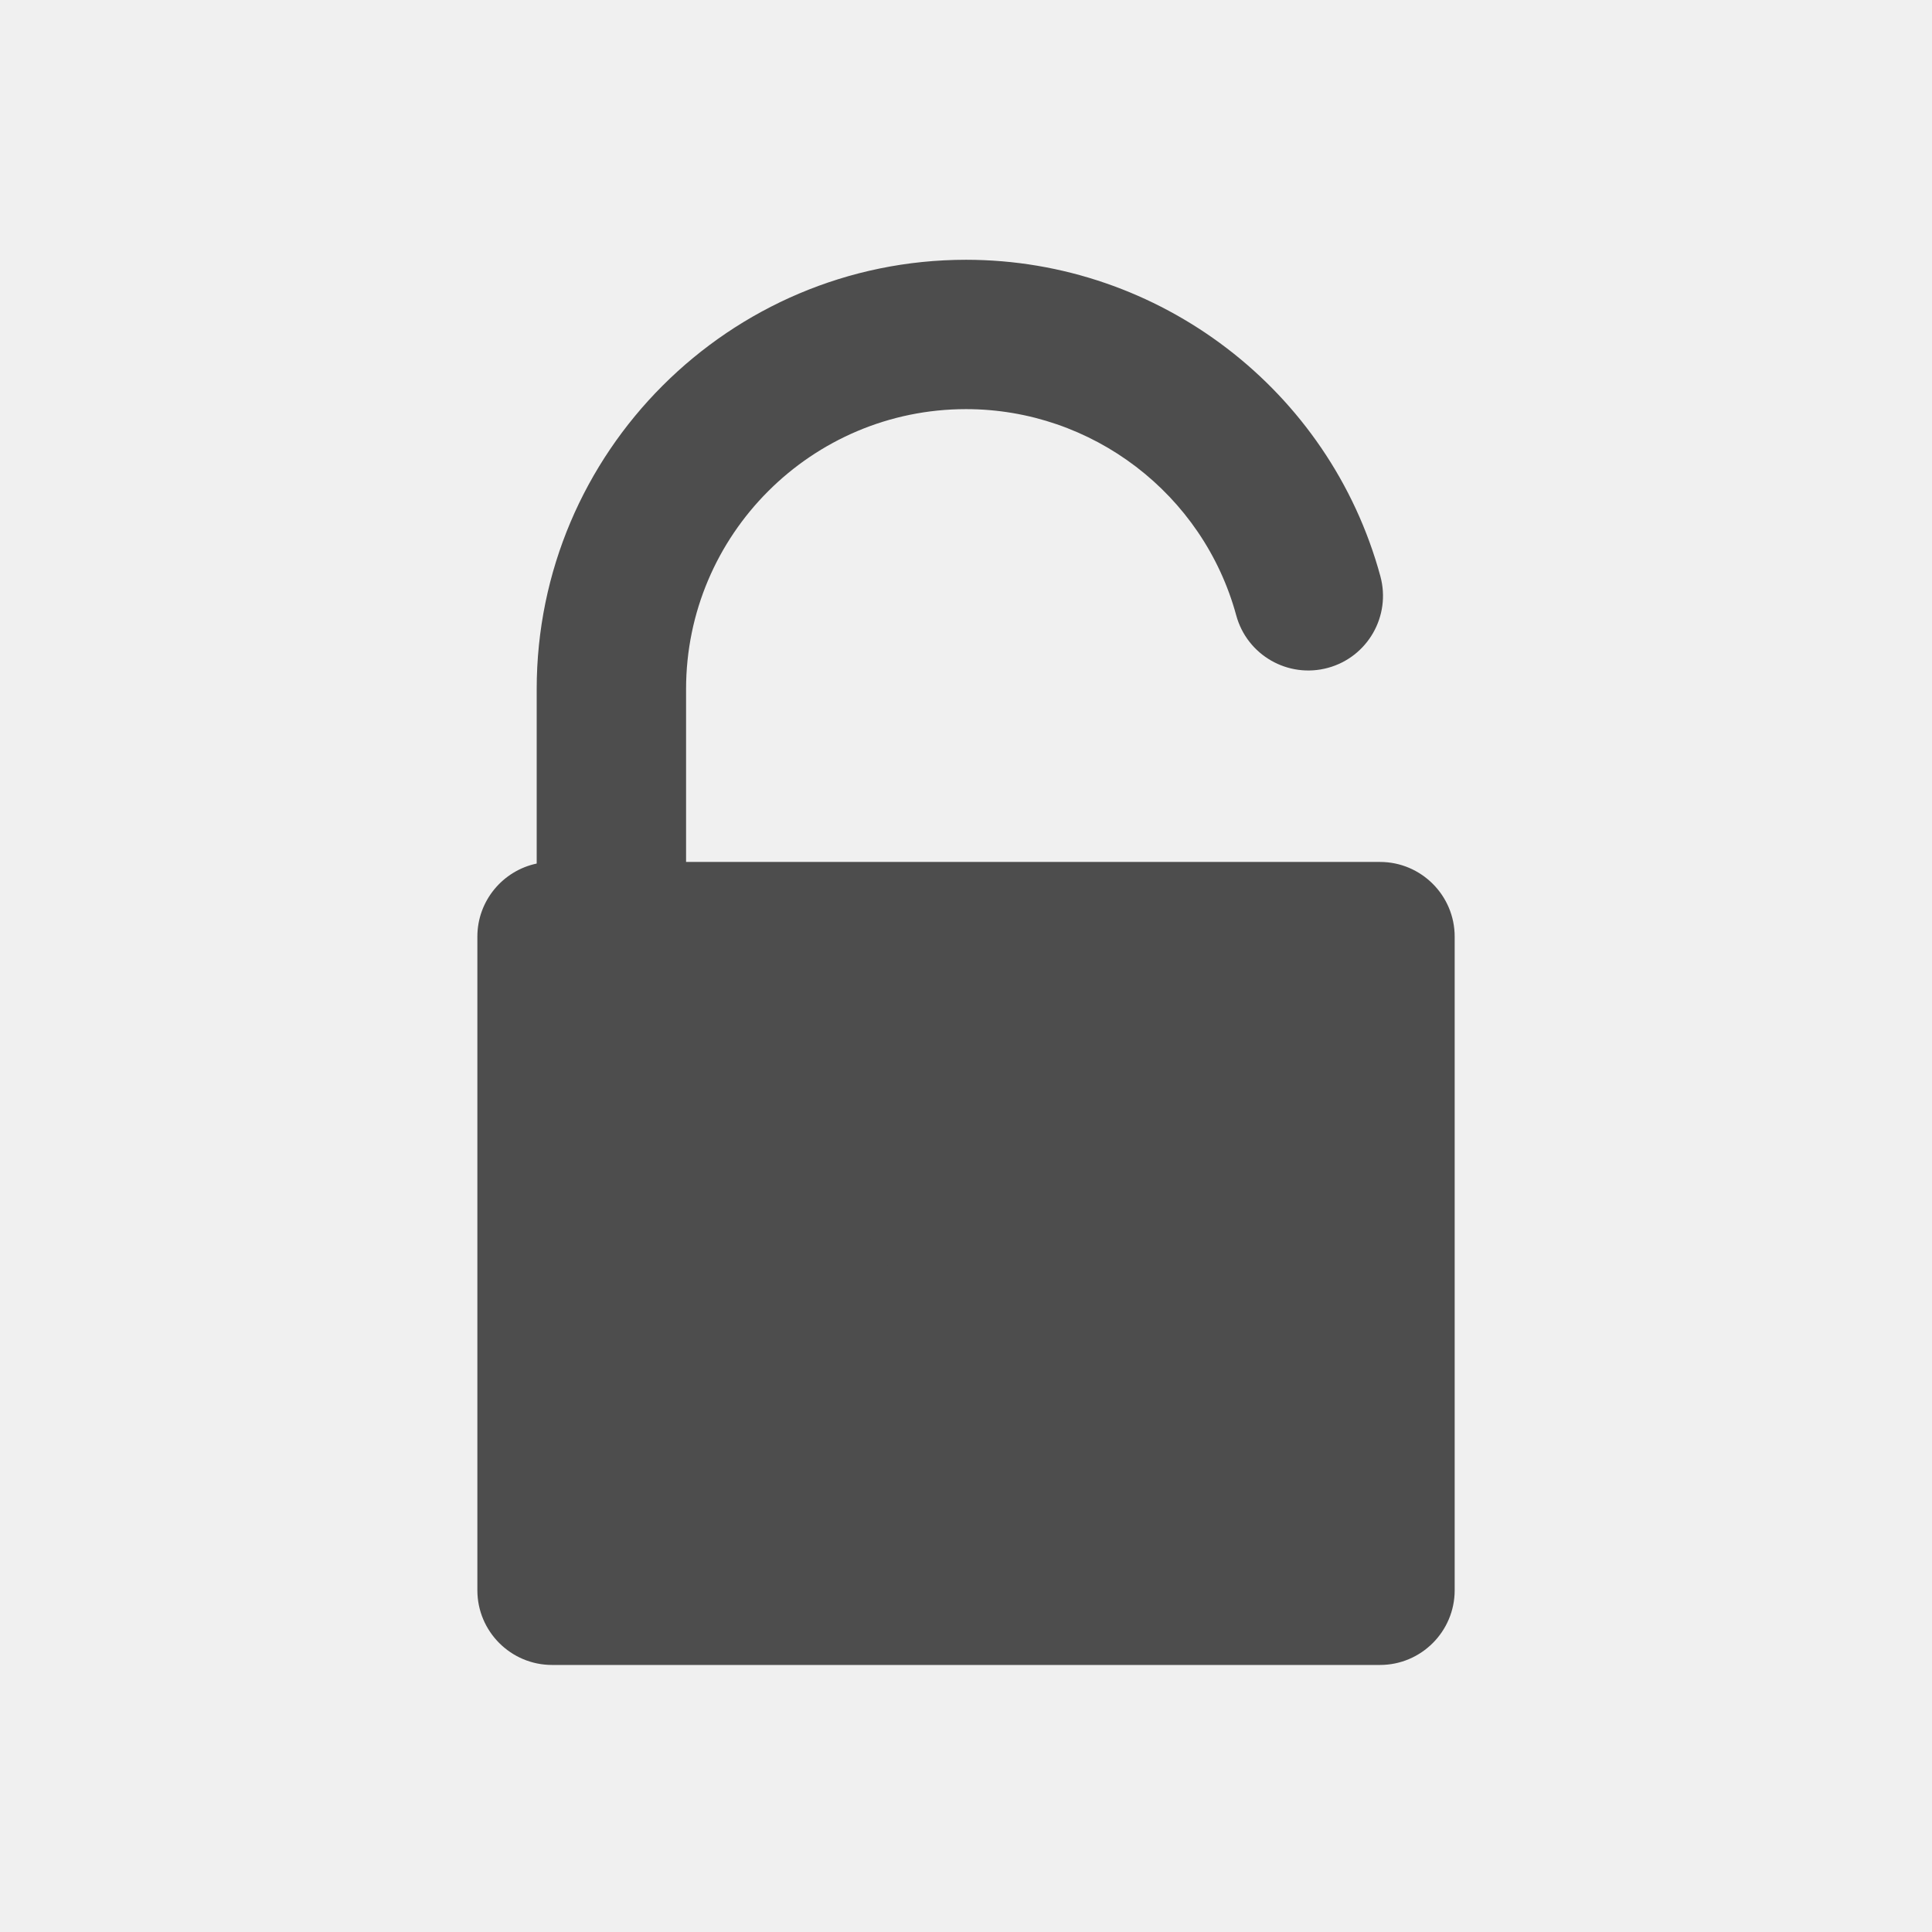
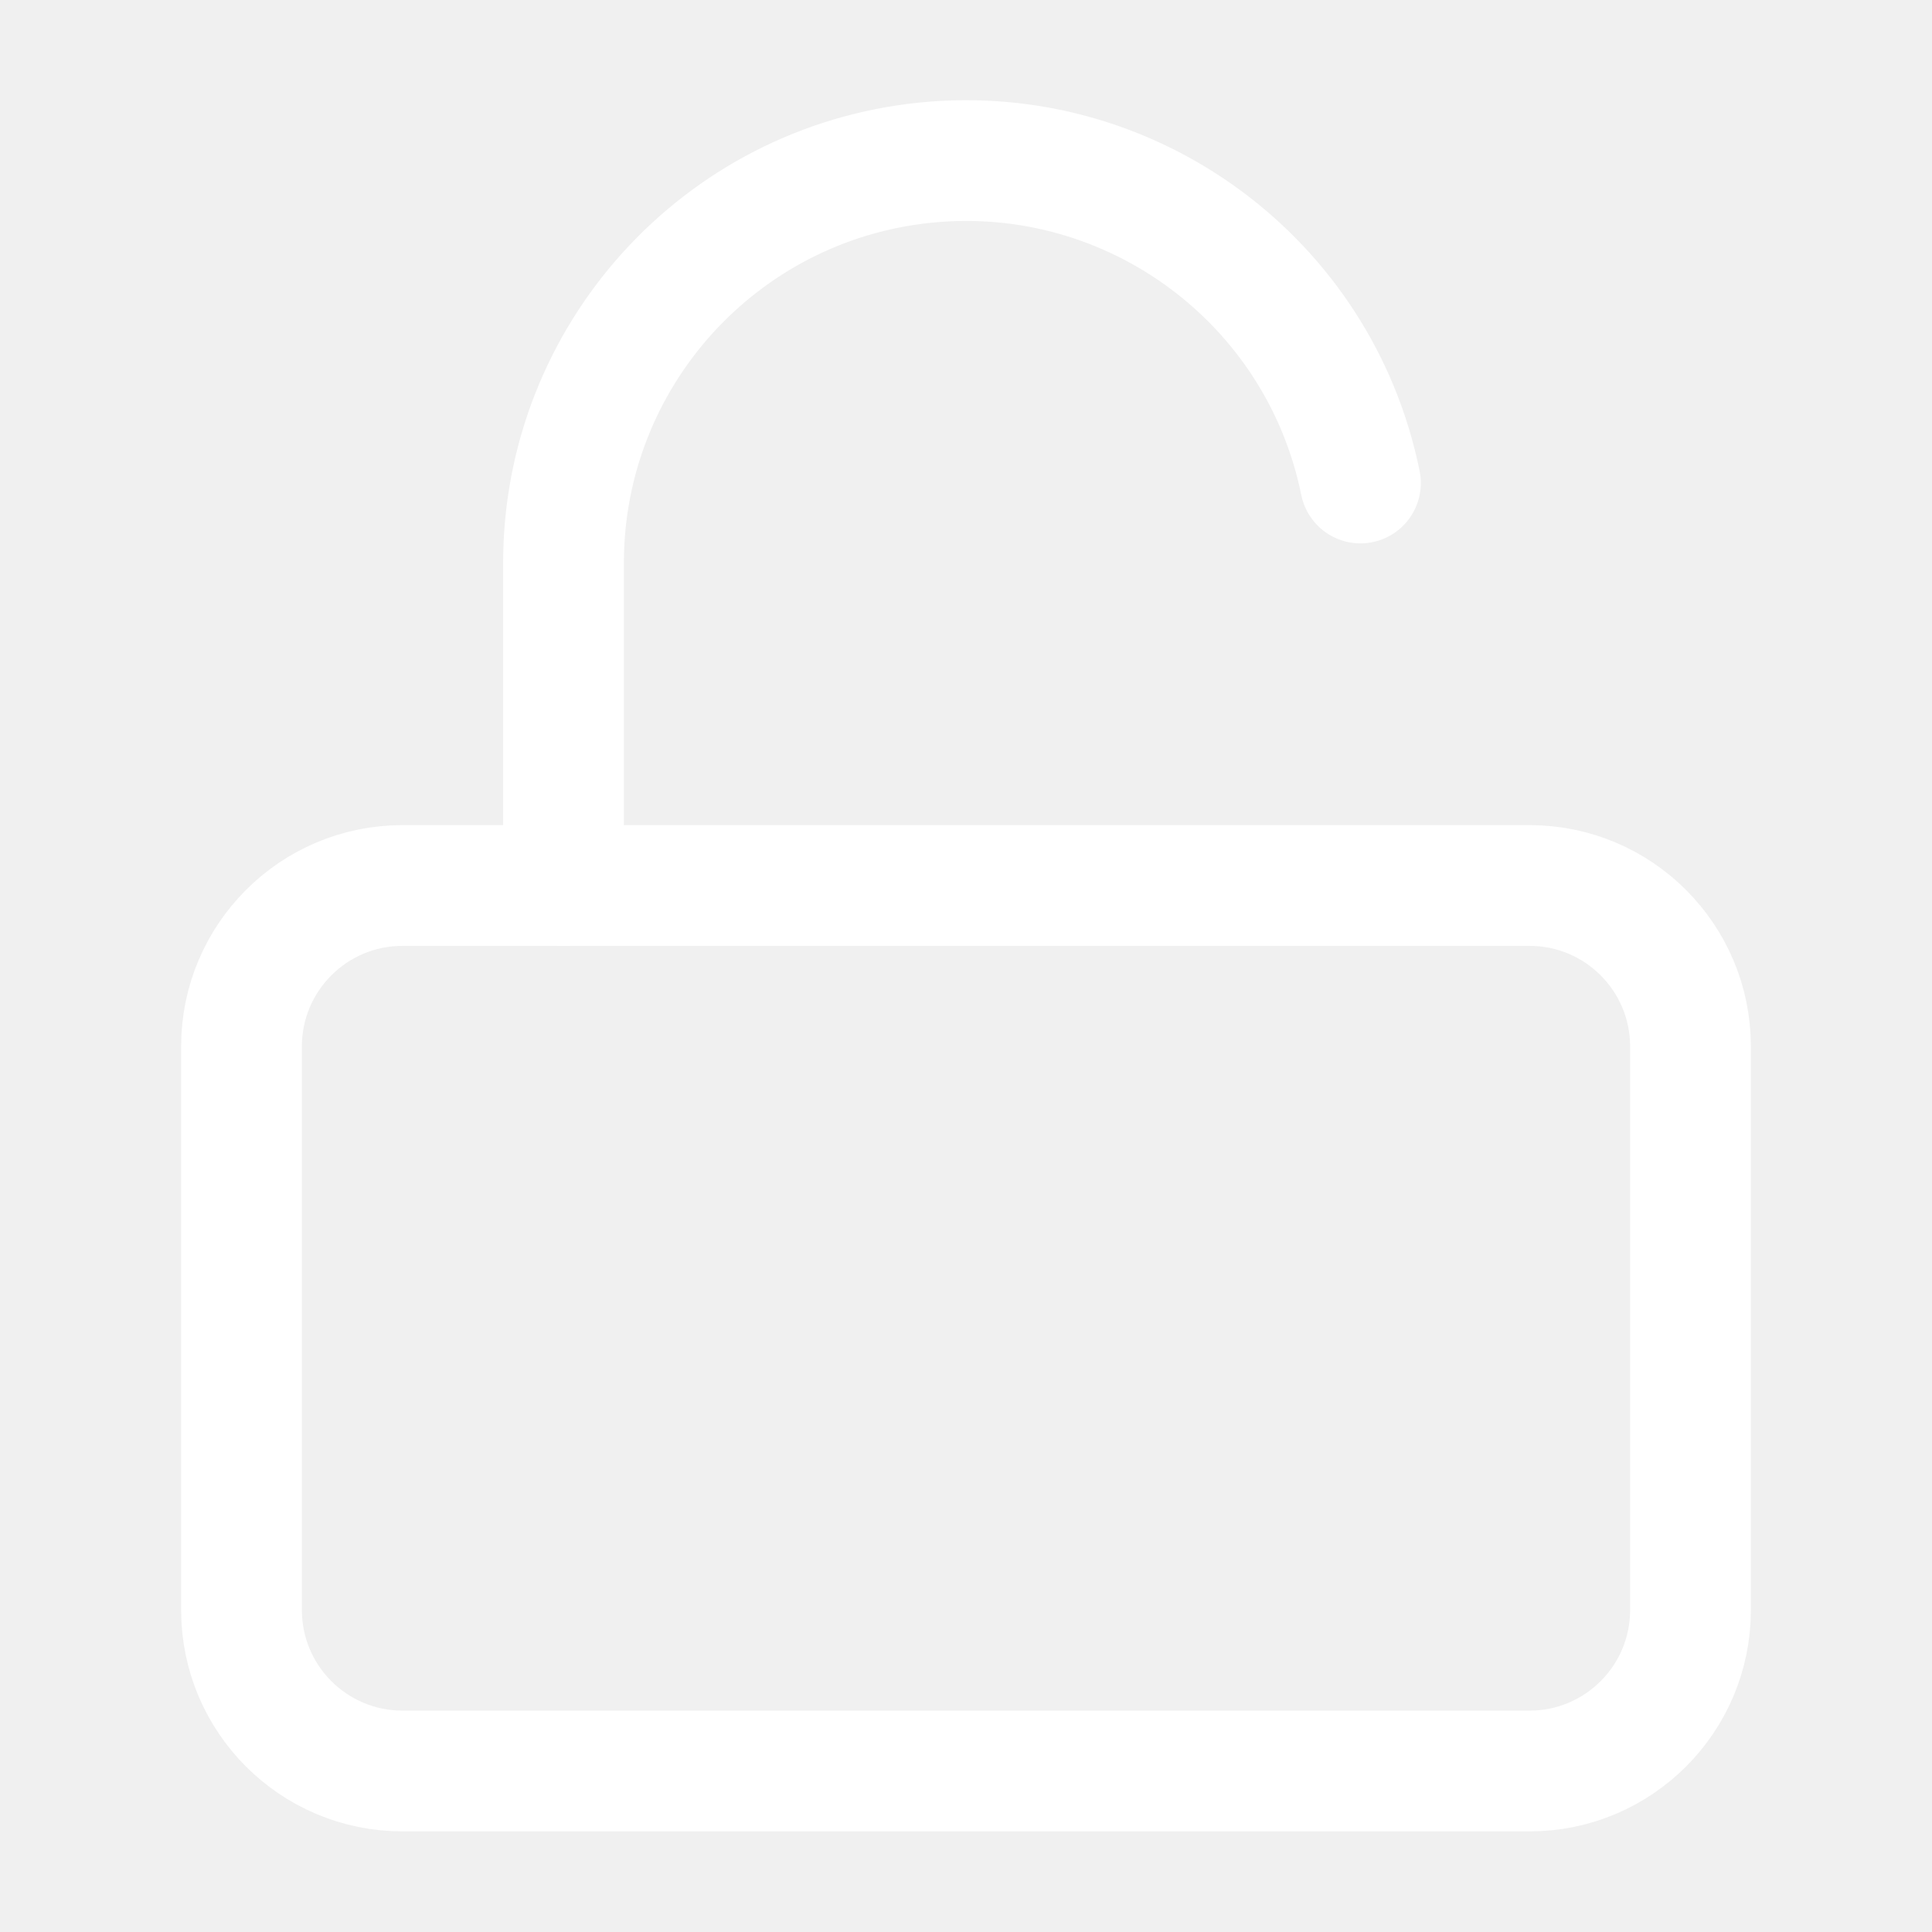
- <svg xmlns="http://www.w3.org/2000/svg" viewBox="0 0 22 22">
-   <g transform="matrix(.04252 0 0 .04252 3 2.958)" fill="#4d4d4d">
-     <path d="m299.02 161.26h-185.84v-46.28c0-41.34 33.635-74.979 74.979-74.979 33.758 0 63.51 22.716 72.36 55.24 2.898 10.657 13.888 16.946 24.547 14.05 10.659-2.898 16.949-13.889 14.05-24.548-13.57-49.896-59.2-84.74-110.96-84.74-63.4 0-114.98 51.58-114.98 114.98v46.715c-9.06 1.902-15.888 9.952-15.888 19.571v175.05c0 11.03 8.972 20 20 20h221.73c11.03 0 20-8.972 20-20v-175.05c0-11.03-8.972-20-20-20" />
-     <path d="m215.02 310.91c.408 2.162-1.058 3.931-3.258 3.931h-46.677c-2.2 0-3.666-1.769-3.258-3.931l7.432-39.39c-5.626-5.131-9.157-12.52-9.157-20.734 0-15.495 12.561-28.06 28.06-28.06 15.495 0 28.06 12.561 28.06 28.06 0 7.991-3.346 15.195-8.707 20.305z" />
-   </g>
+ <svg xmlns="http://www.w3.org/2000/svg" width="36" height="36" viewBox="0 0 24 24" fill="none" stroke="#fff" stroke-width="1.5" stroke-linecap="round" stroke-linejoin="round" class="feather feather-unlock">
+   <rect x="3" y="11" width="18" height="11" rx="2" ry="2" />
+   <path d="M7 11V7a5 5 0 0 1 9.9-1" />
</svg>
